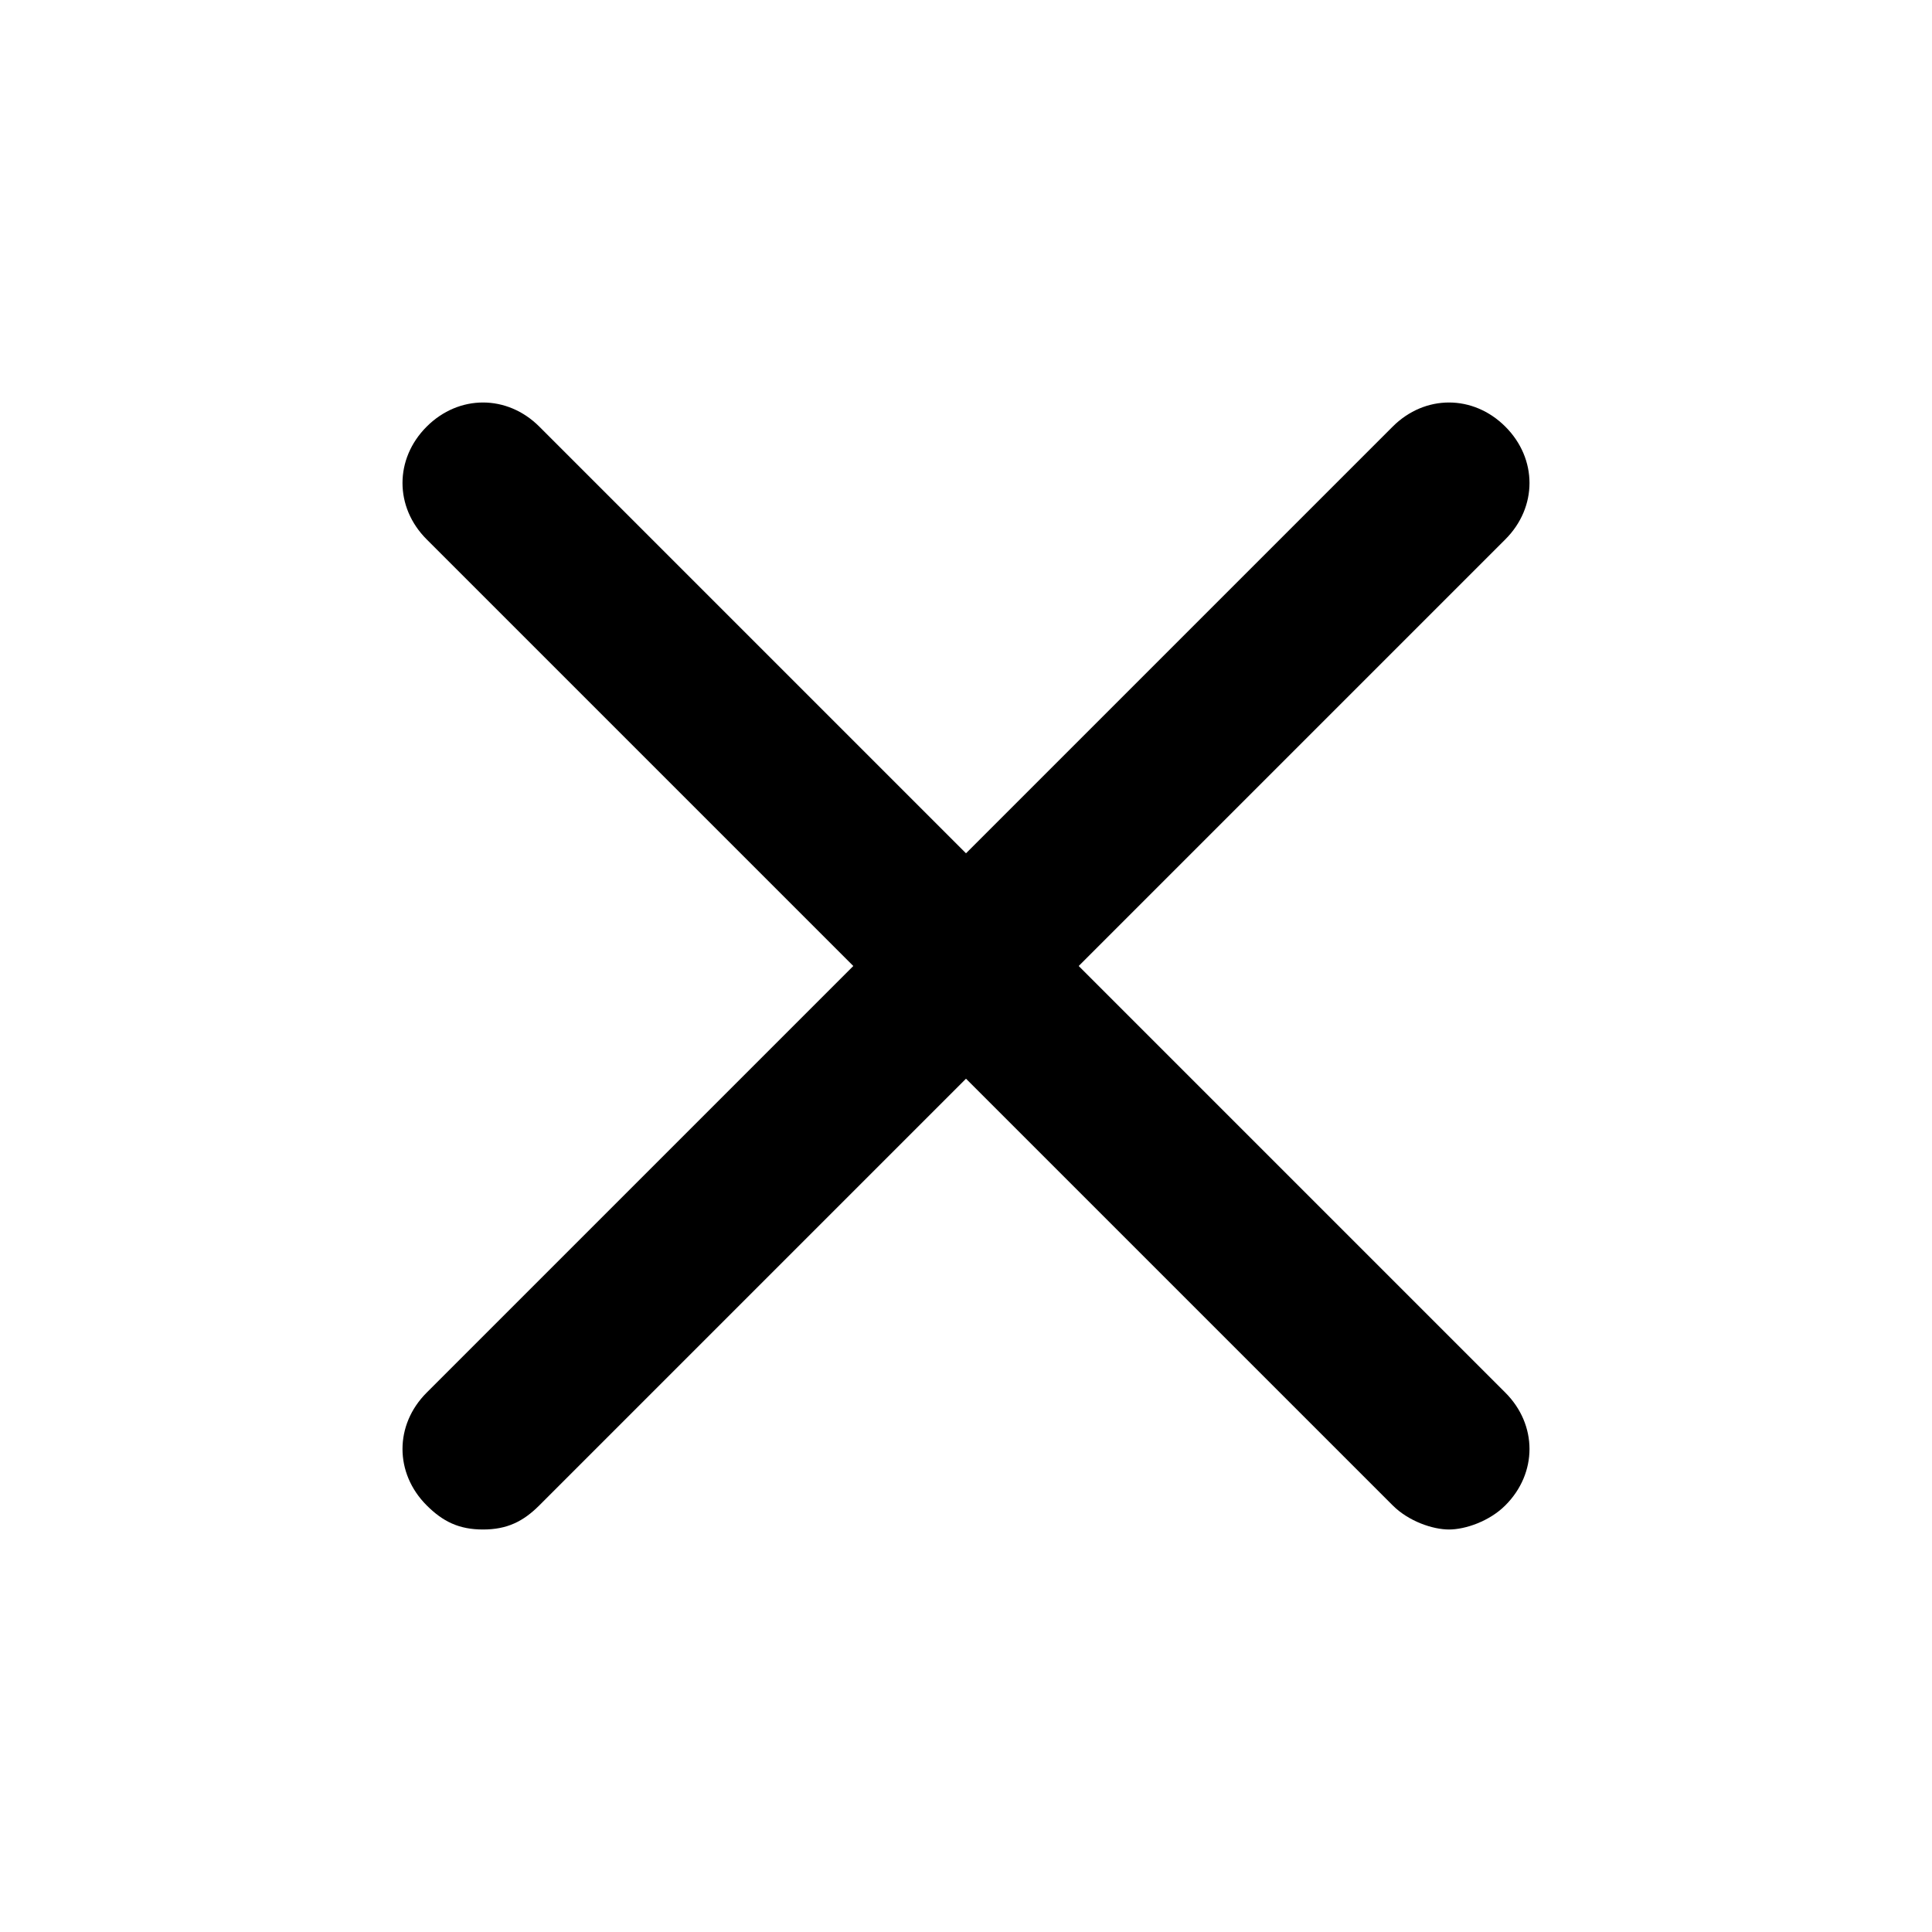
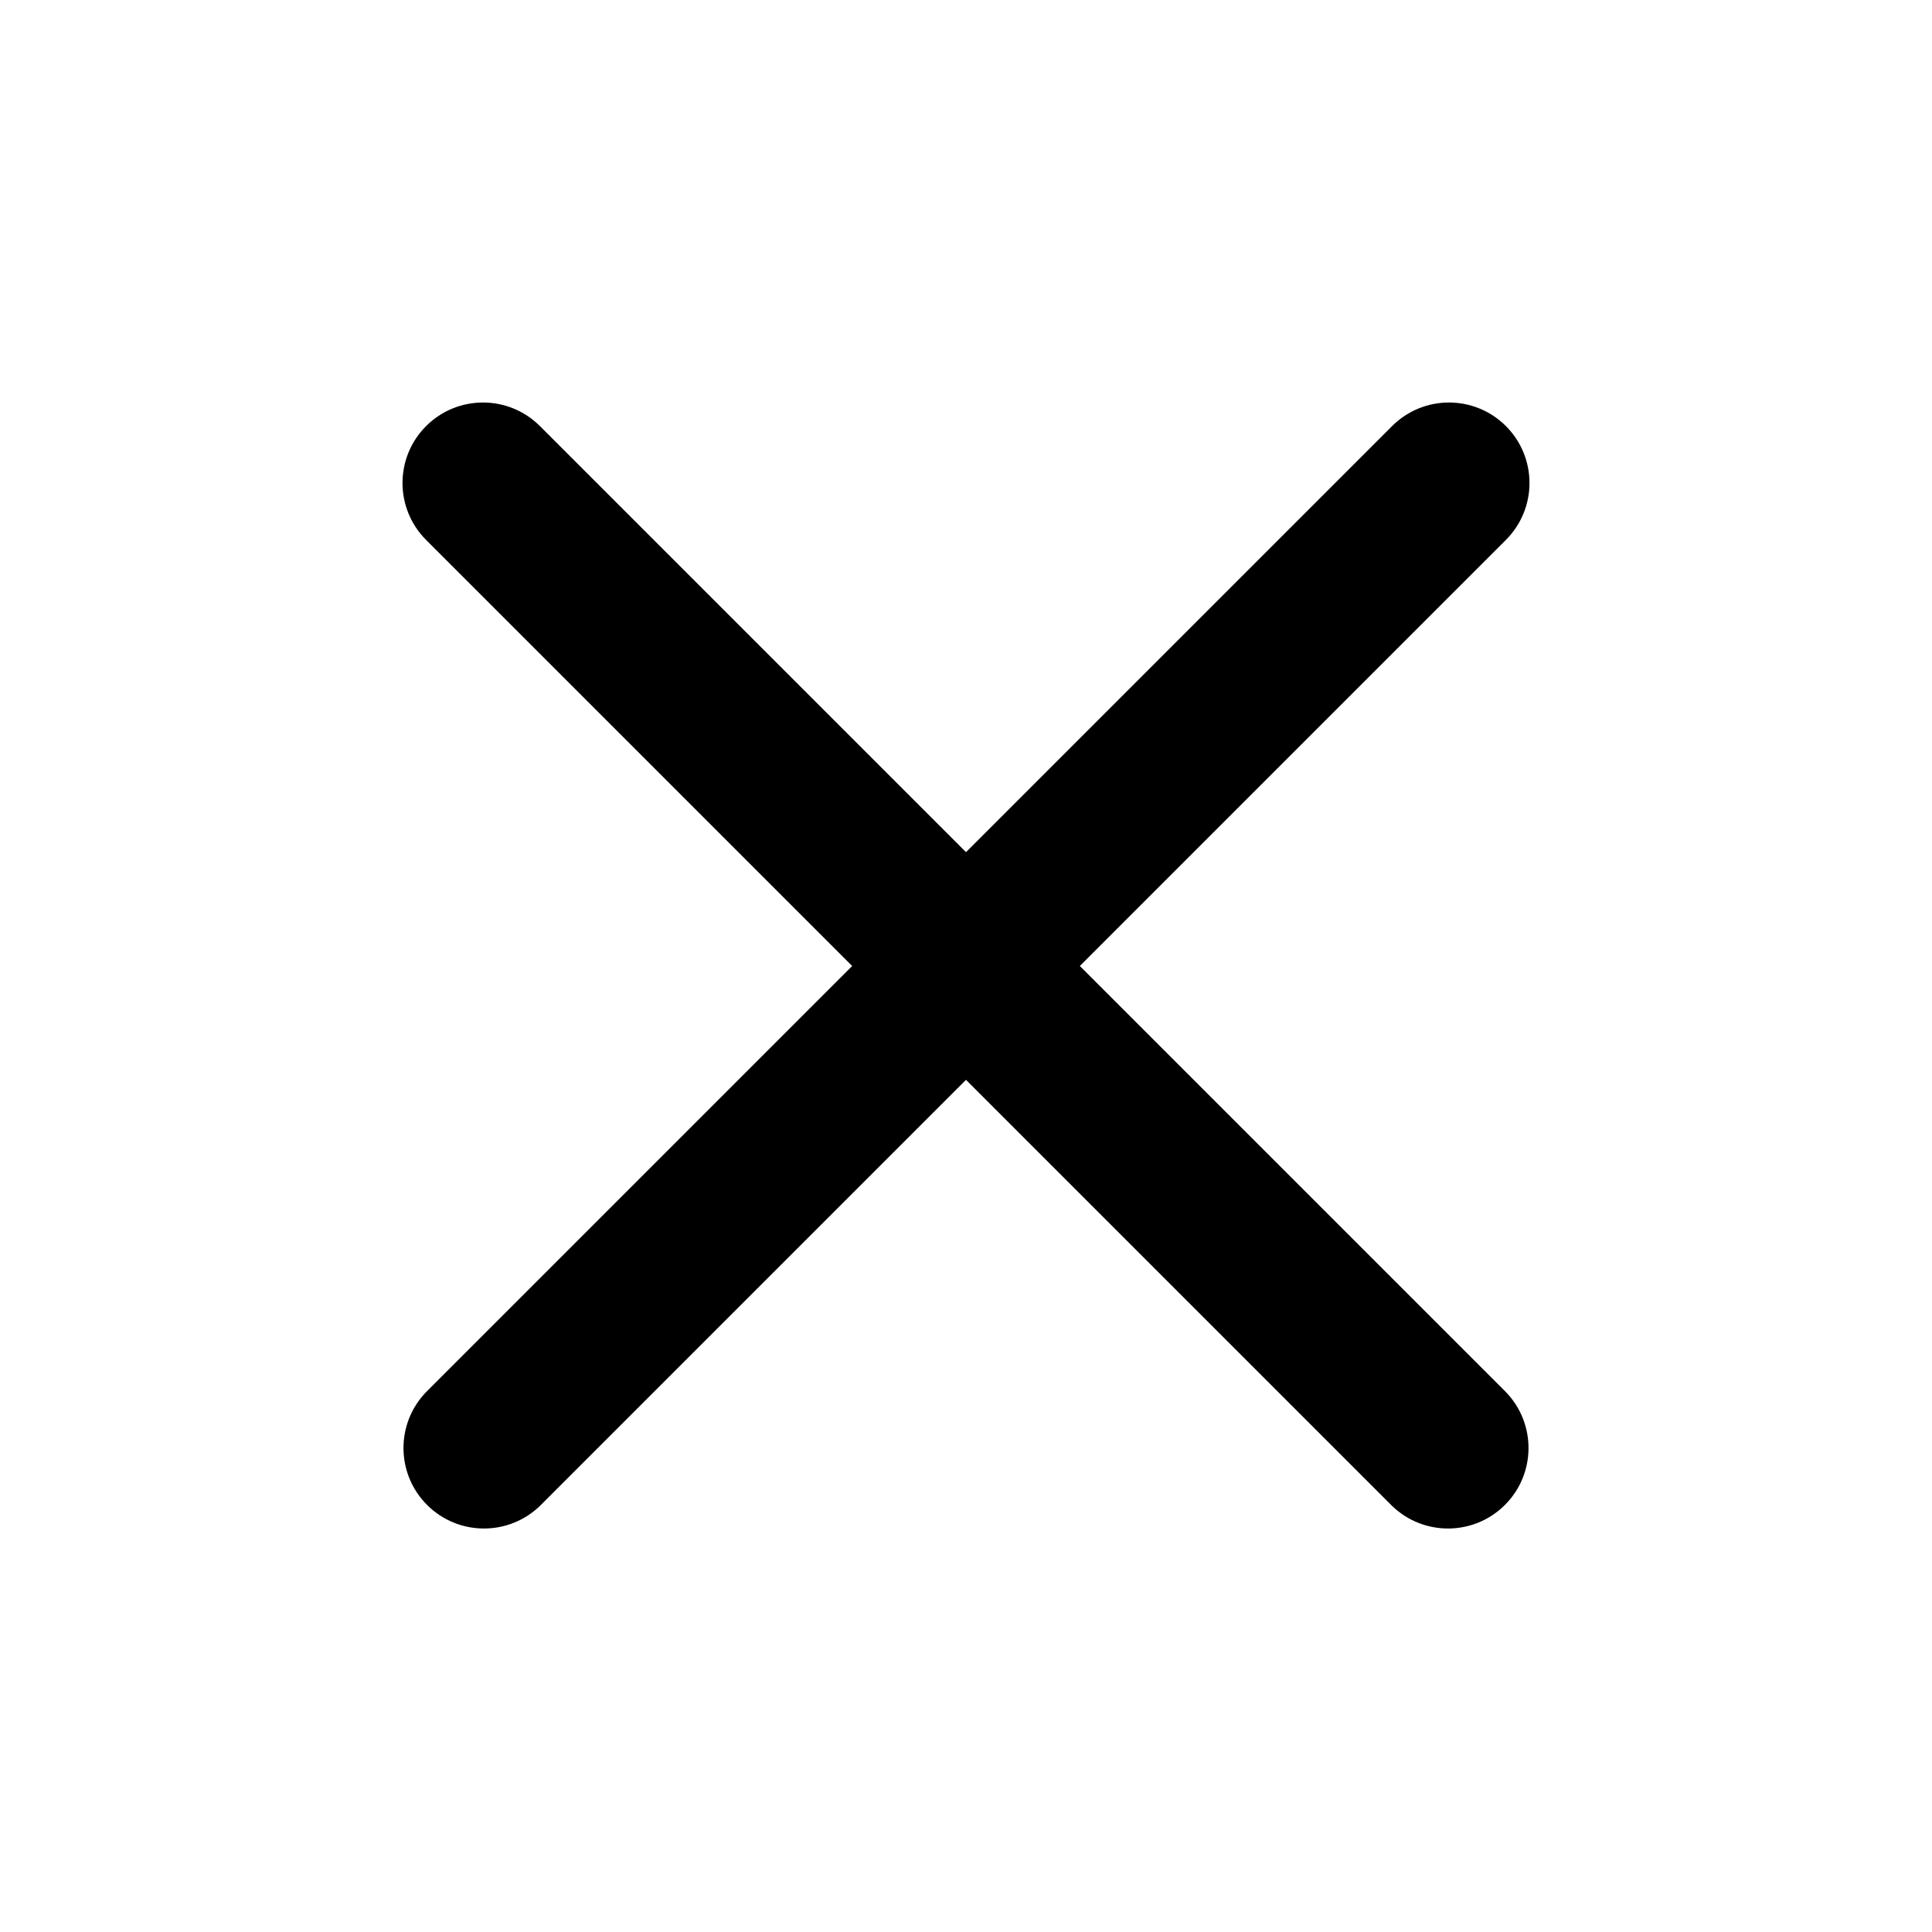
- <svg xmlns="http://www.w3.org/2000/svg" viewBox="0 0 24 24" xml:space="preserve">
-   <g />
-   <path d="M5.3 18.7c.2.2.4.3.7.3s.5-.1.7-.3l5.3-5.3 5.3 5.3c.2.2.5.3.7.3s.5-.1.7-.3c.4-.4.4-1 0-1.4L13.4 12l5.3-5.3c.4-.4.4-1 0-1.4s-1-.4-1.4 0L12 10.6 6.7 5.3c-.4-.4-1-.4-1.4 0s-.4 1 0 1.4l5.3 5.3-5.3 5.3c-.4.4-.4 1 0 1.4" />
+ <svg xmlns="http://www.w3.org/2000/svg" width="24" height="24" fill="none" viewBox="0 0 24 24">
+   <g fill="currentColor" fill-rule="evenodd" clip-rule="evenodd">
+     <path d="M18.707 5.293a1 1 0 0 1 0 1.414l-12 12a1 1 0 0 1-1.414-1.414l12-12a1 1 0 0 1 1.414 0Z" />
+     <path d="M5.293 5.293a1 1 0 0 1 1.414 0l12 12a1 1 0 0 1-1.414 1.414l-12-12a1 1 0 0 1 0-1.414Z" />
+   </g>
</svg>
